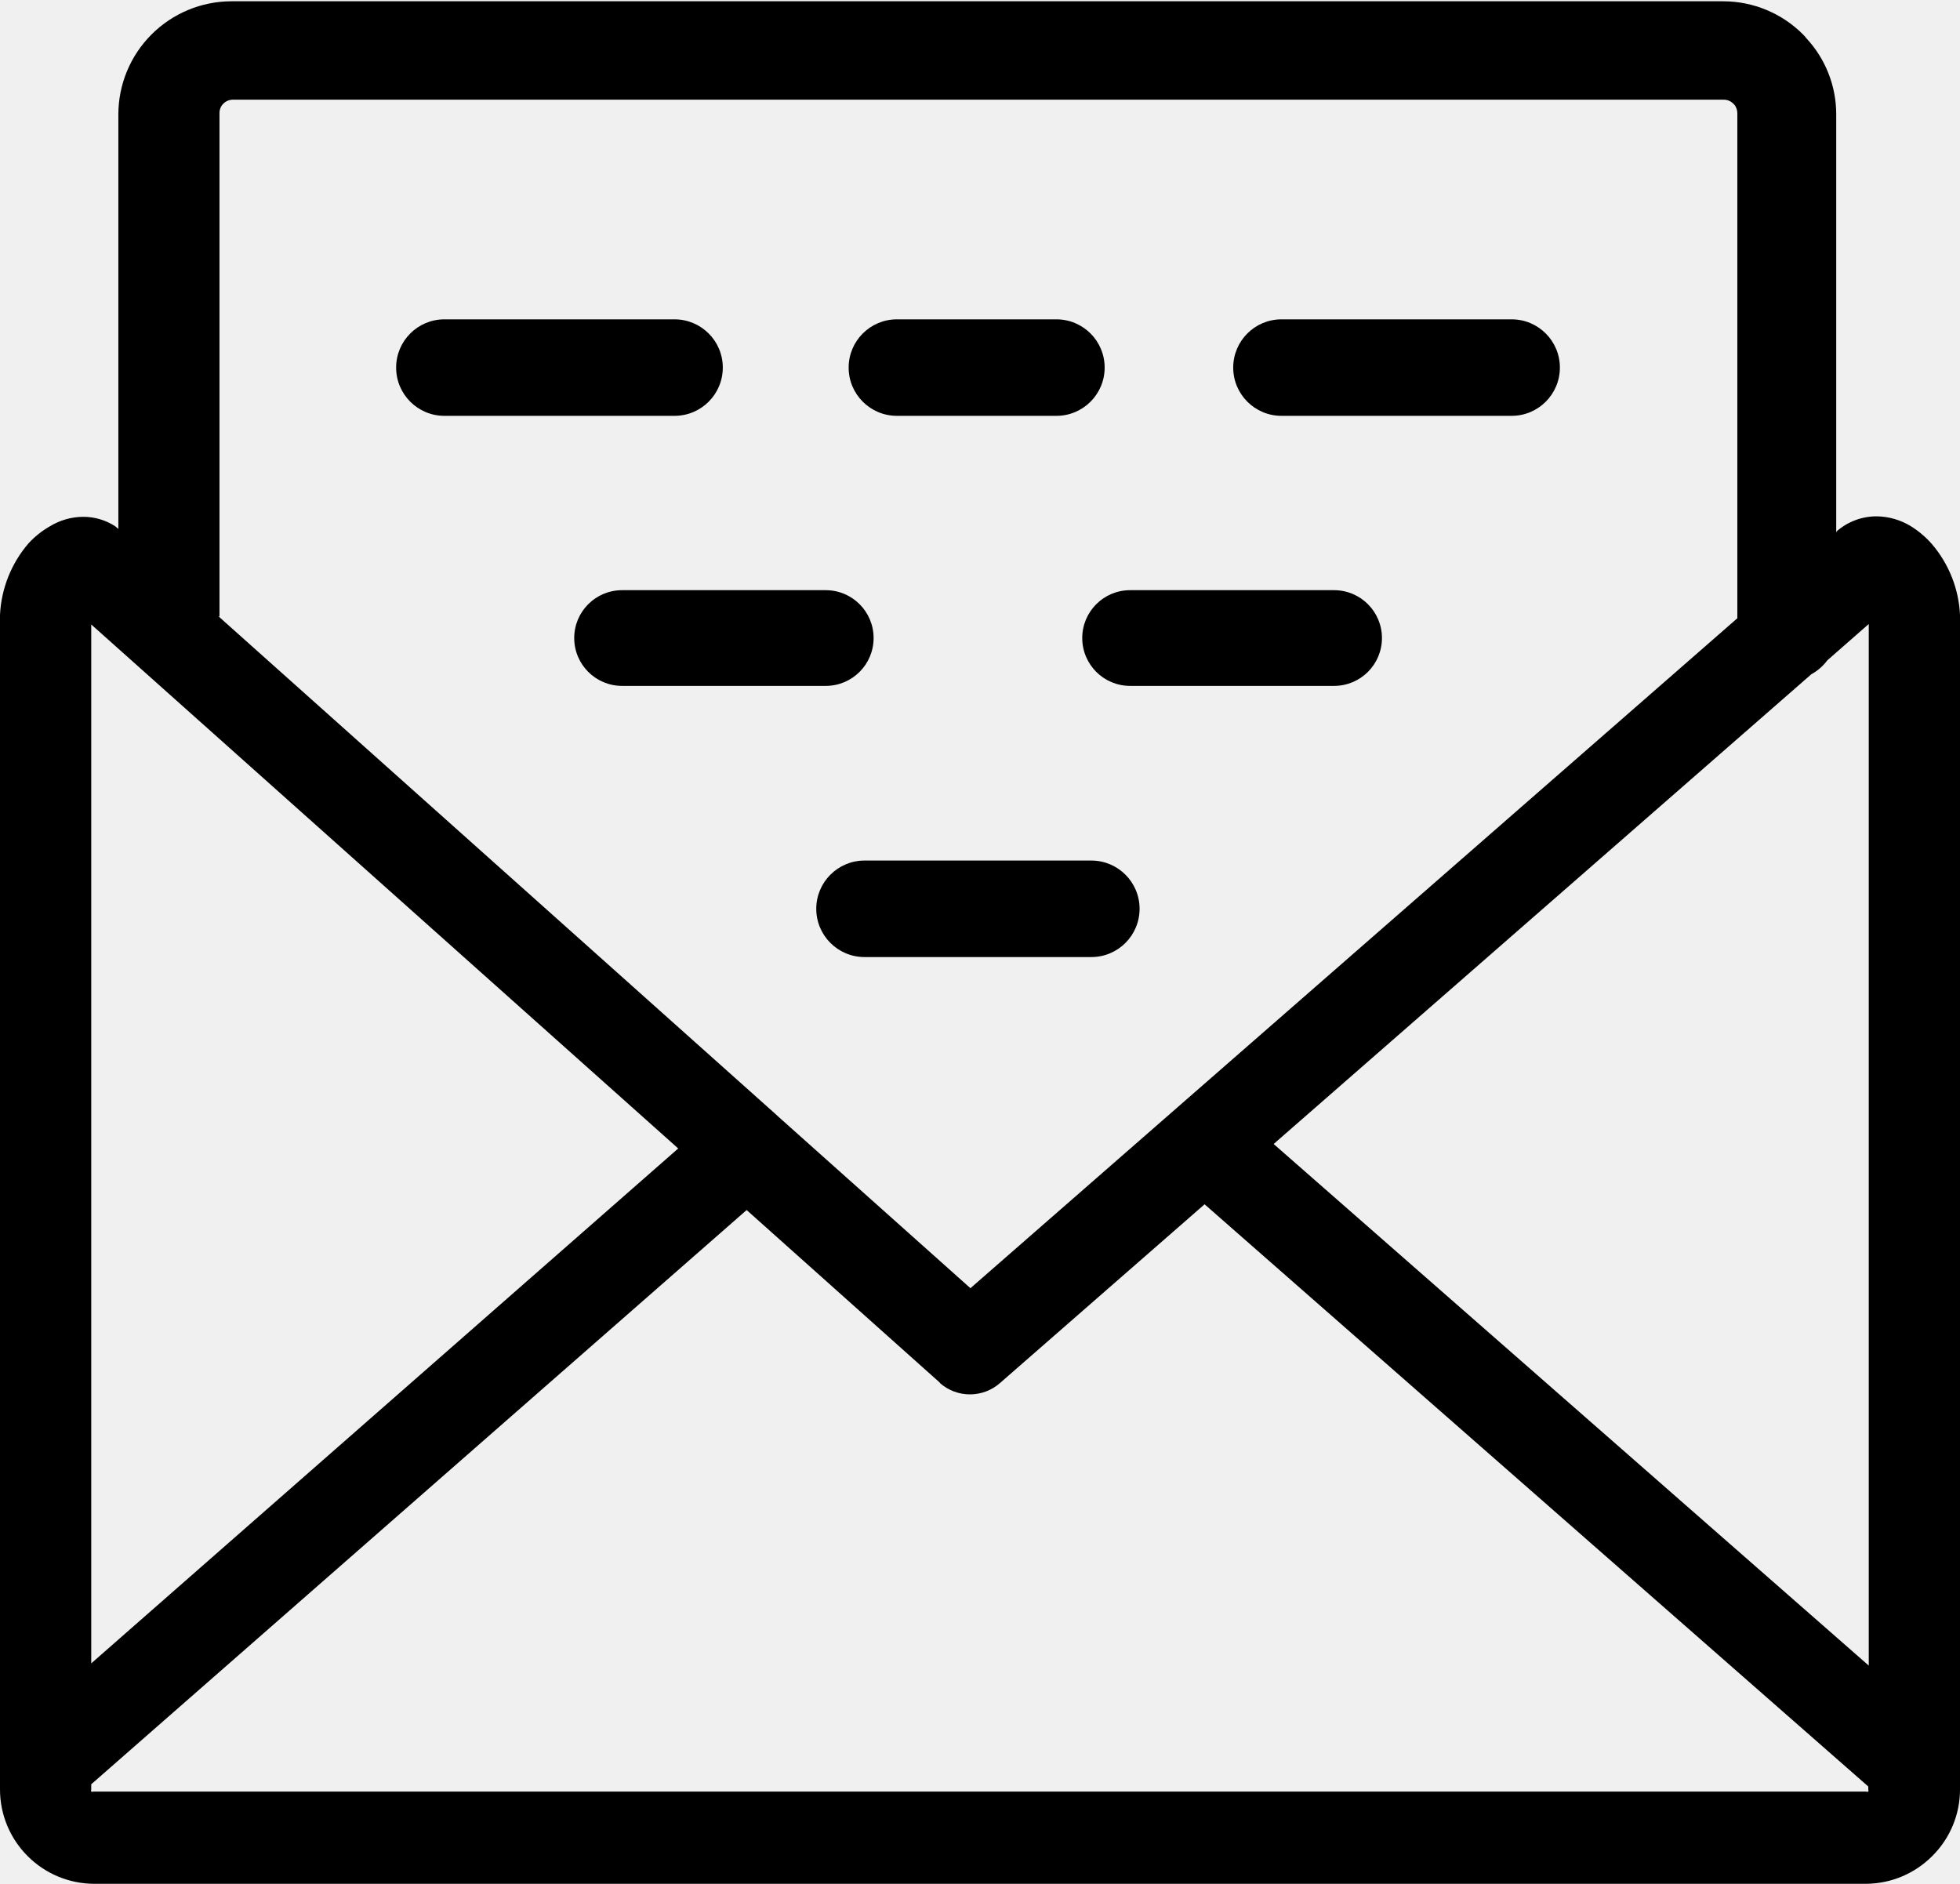
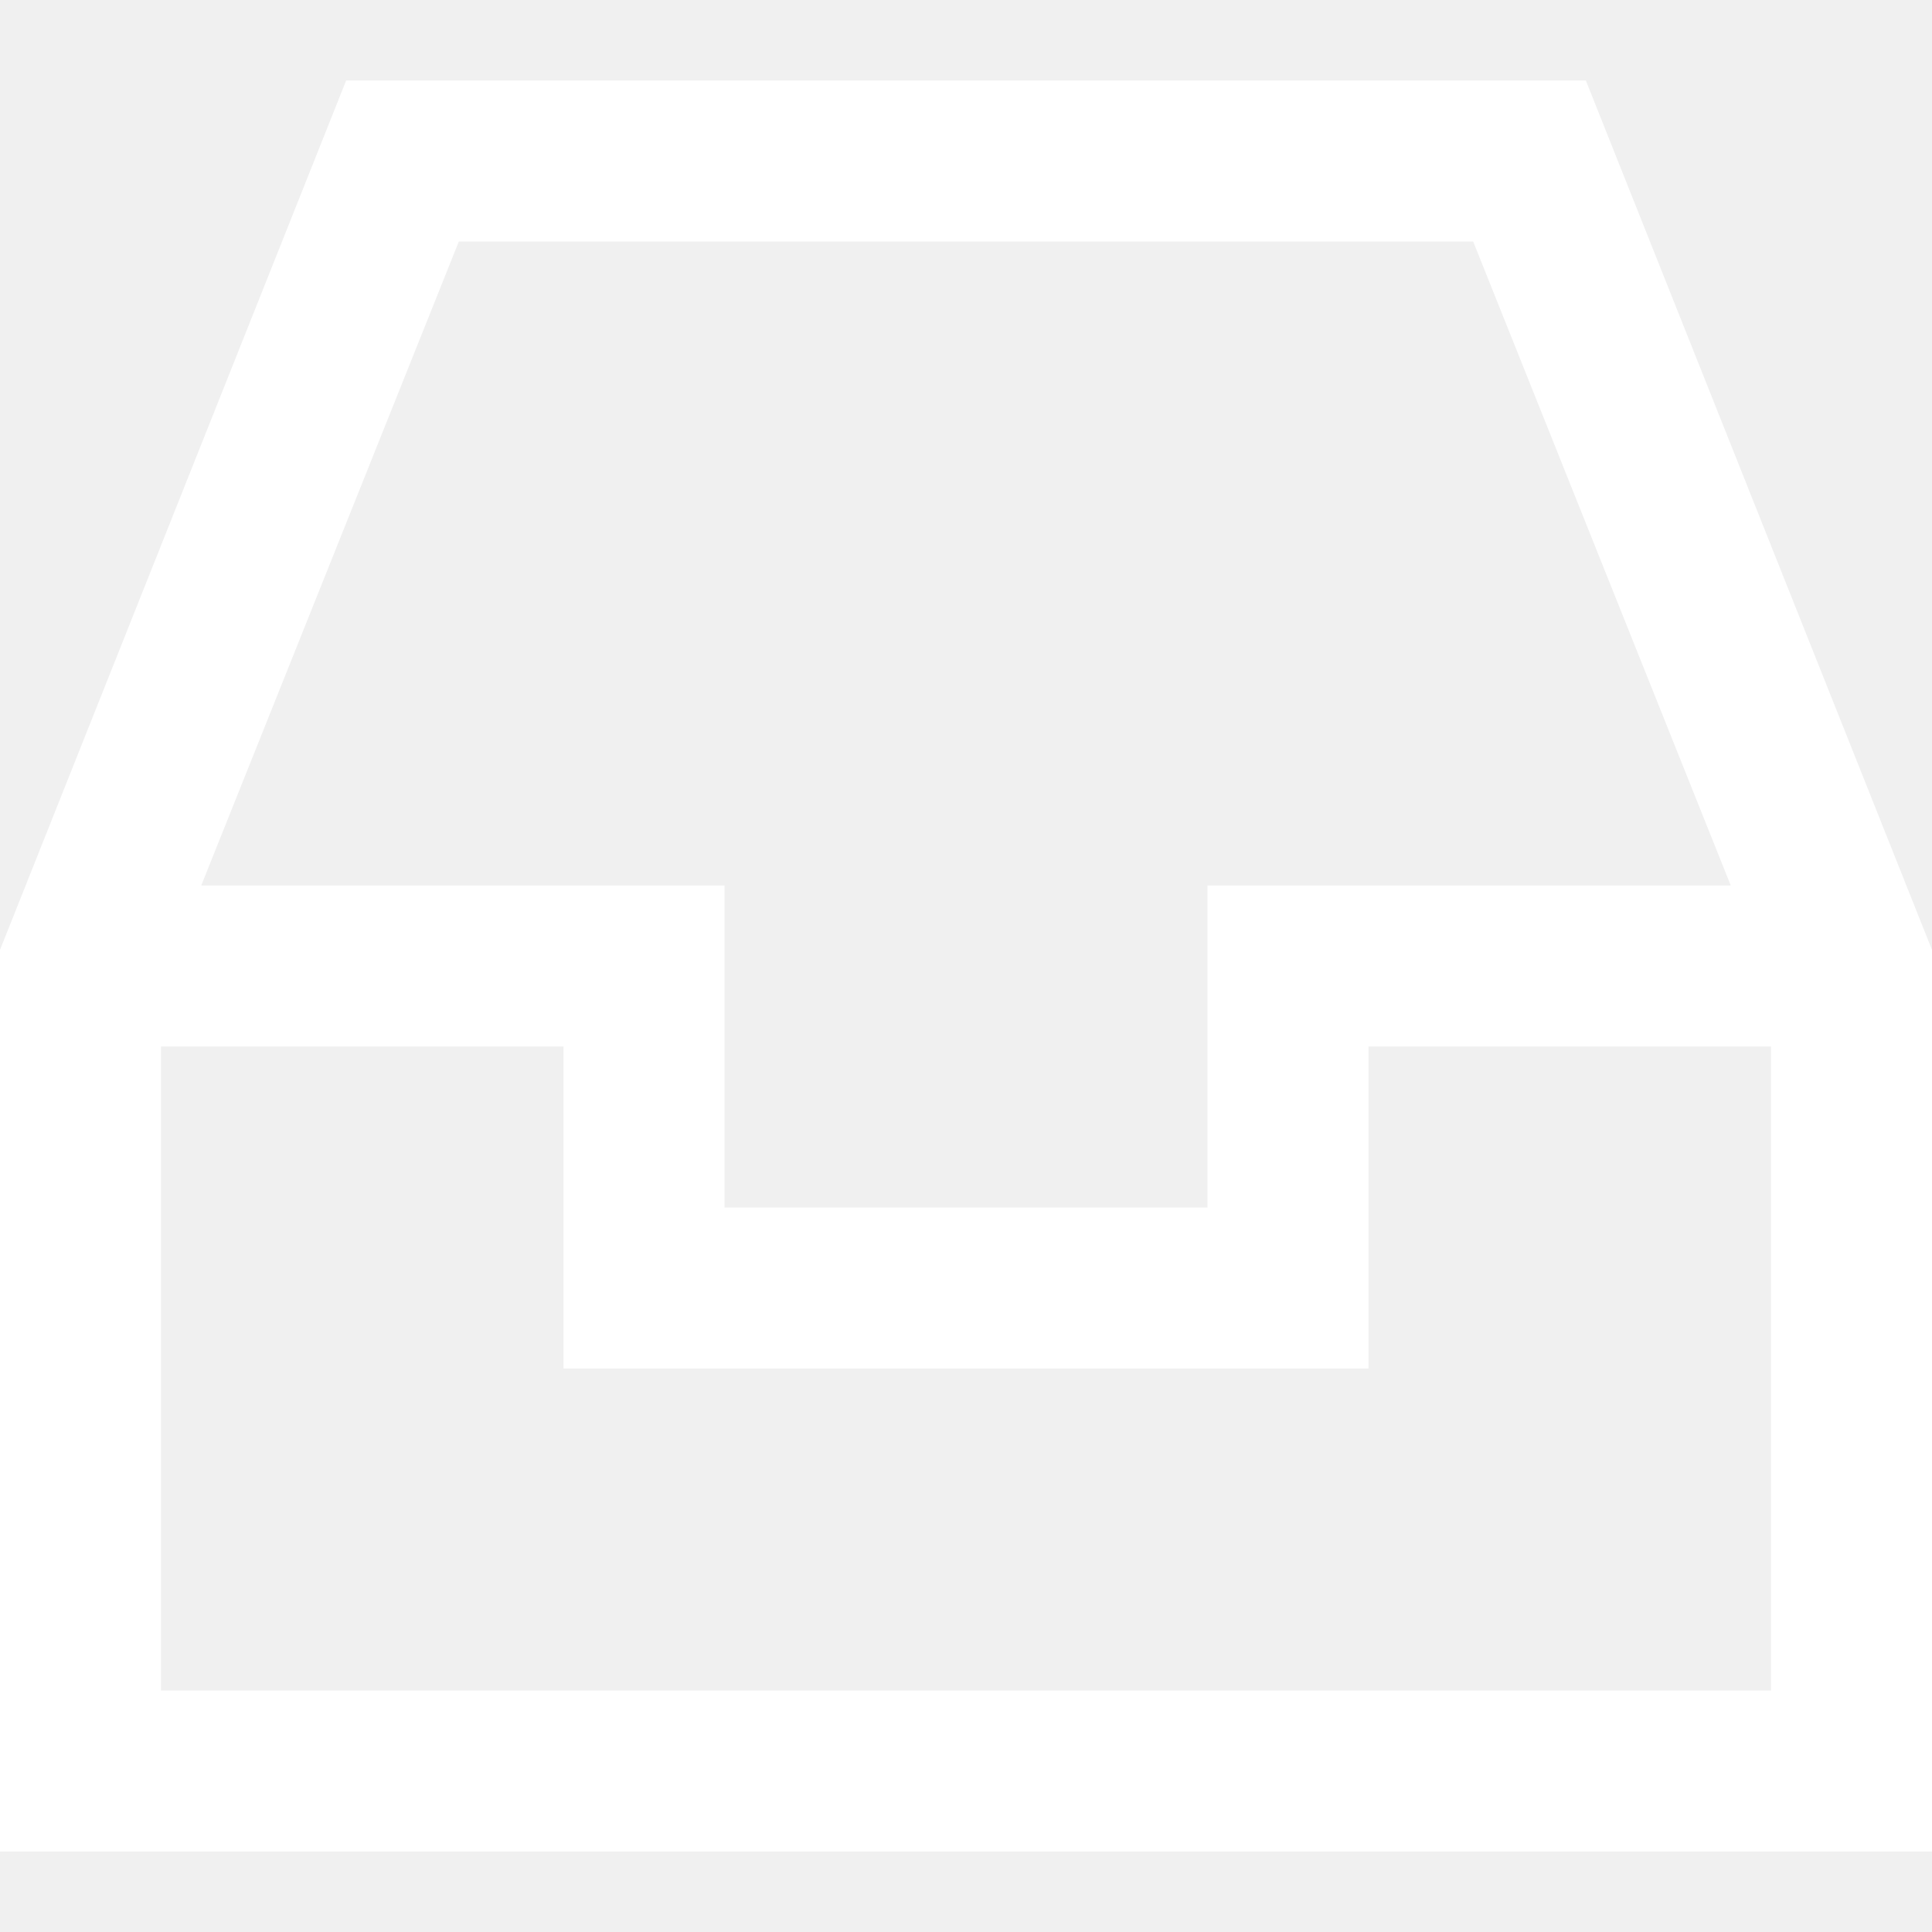
- <svg xmlns="http://www.w3.org/2000/svg" id="Layer_1" data-name="Layer 1" viewBox="0 0 122.88 118.1">
-   <path d="M115.17,33.29a3.8,3.8,0,0,1,2.49-.92,4.19,4.19,0,0,1,2.14.62,5.82,5.82,0,0,1,1.32,1.12,7.37,7.37,0,0,1,1.76,4.44v73.64a5.87,5.87,0,0,1-1.73,4.16h0A5.9,5.9,0,0,1,117,118.1H5.91a5.91,5.91,0,0,1-4.17-1.73h0A5.9,5.9,0,0,1,0,112.19V38.55a7.41,7.41,0,0,1,1.8-4.5A5.52,5.52,0,0,1,3.12,33a4.05,4.05,0,0,1,2.1-.6,3.68,3.68,0,0,1,2,.59l.2.17v-26a7.1,7.1,0,0,1,2.08-5h0a7.1,7.1,0,0,1,5-2.08h93.54a7.08,7.08,0,0,1,5,2.08,2.25,2.25,0,0,1,.21.24,7,7,0,0,1,1.87,4.77v26.2ZM70.85,43a3,3,0,0,1,0-6H83.64a3,3,0,0,1,0,6ZM39,43a3,3,0,0,1,0-6H51.77a3,3,0,0,1,0,6ZM54.2,60a3,3,0,0,1,0-6.05H68.42a3,3,0,0,1,0,6.05ZM27.86,26.07a3,3,0,0,1,0-6.05H42.29a3,3,0,0,1,0,6.05Zm52.48,0a3,3,0,0,1,0-6.05H94.77a3,3,0,0,1,0,6.05Zm-24.11,0a3,3,0,0,1,0-6.05h10a3,3,0,0,1,0,6.05ZM13.71,38.65,48.64,69.86l.15.14L60.84,80.76l48.08-42V7.09a.89.89,0,0,0-.17-.51l-.08-.08a.84.84,0,0,0-.59-.25H14.54A.84.84,0,0,0,14,6.5a.83.83,0,0,0-.24.59V38.65ZM114.56,41.4a3.09,3.09,0,0,1-1,.87L79.85,71.72l37.31,32.7h0V39.12l-2.6,2.28ZM58.92,86.68,46.81,75.86l-41.09,36v.33a.17.17,0,0,0,0,.13h0a.17.17,0,0,0,.13,0H117a.17.17,0,0,0,.13,0h0a.17.17,0,0,0,0-.13V112L75.52,75.5,62.7,86.7h0a2.85,2.85,0,0,1-3.78,0ZM42.52,72,5.72,39.15v65.13L42.52,72Z" />
+ <svg xmlns="http://www.w3.org/2000/svg" fill="#ffffff" height="800px" width="800px" version="1.1" id="XMLID_192_" viewBox="0 0 24 24" xml:space="preserve">
+   <g id="inbox">
+     <g>
+       <path d="M24,23H0V11.8L4.3,1h15.4L24,11.8V23z M2,21h20v-8h-5v4H7v-4H2V21z M9,15h6v-4h6.5l-3.2-8H5.7l-3.2,8H9V15z" />
+     </g>
+   </g>
</svg>
